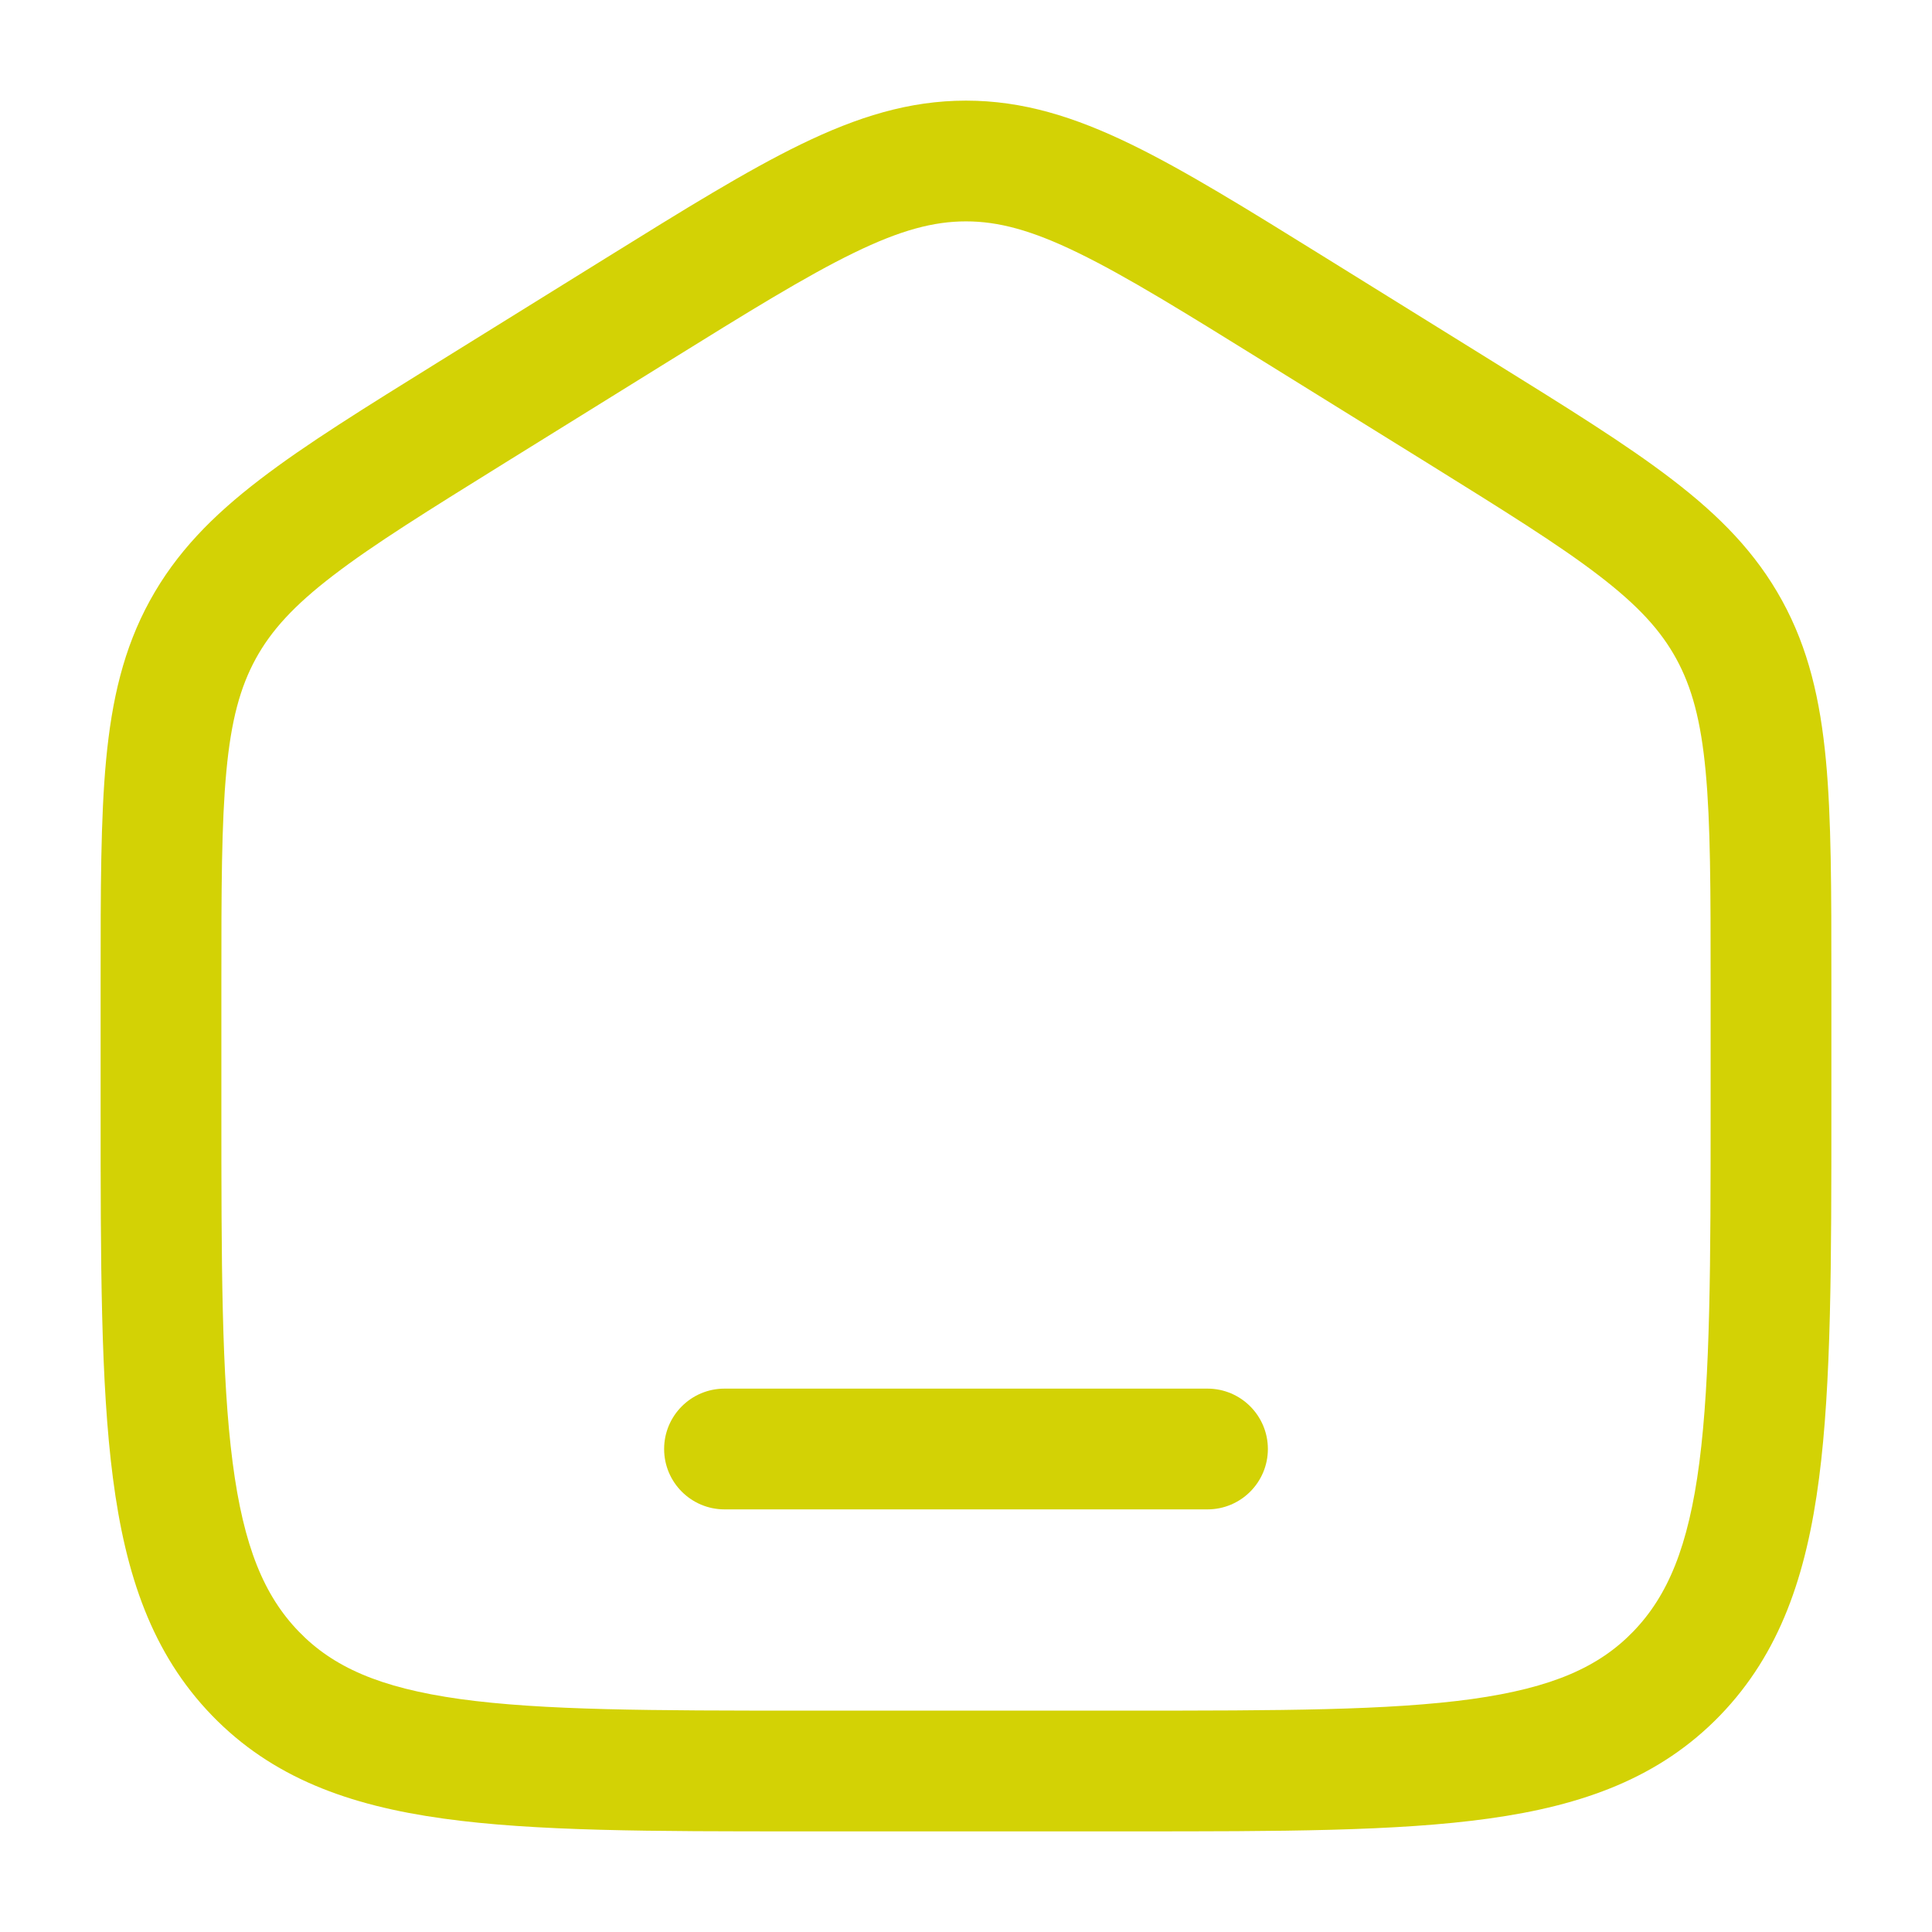
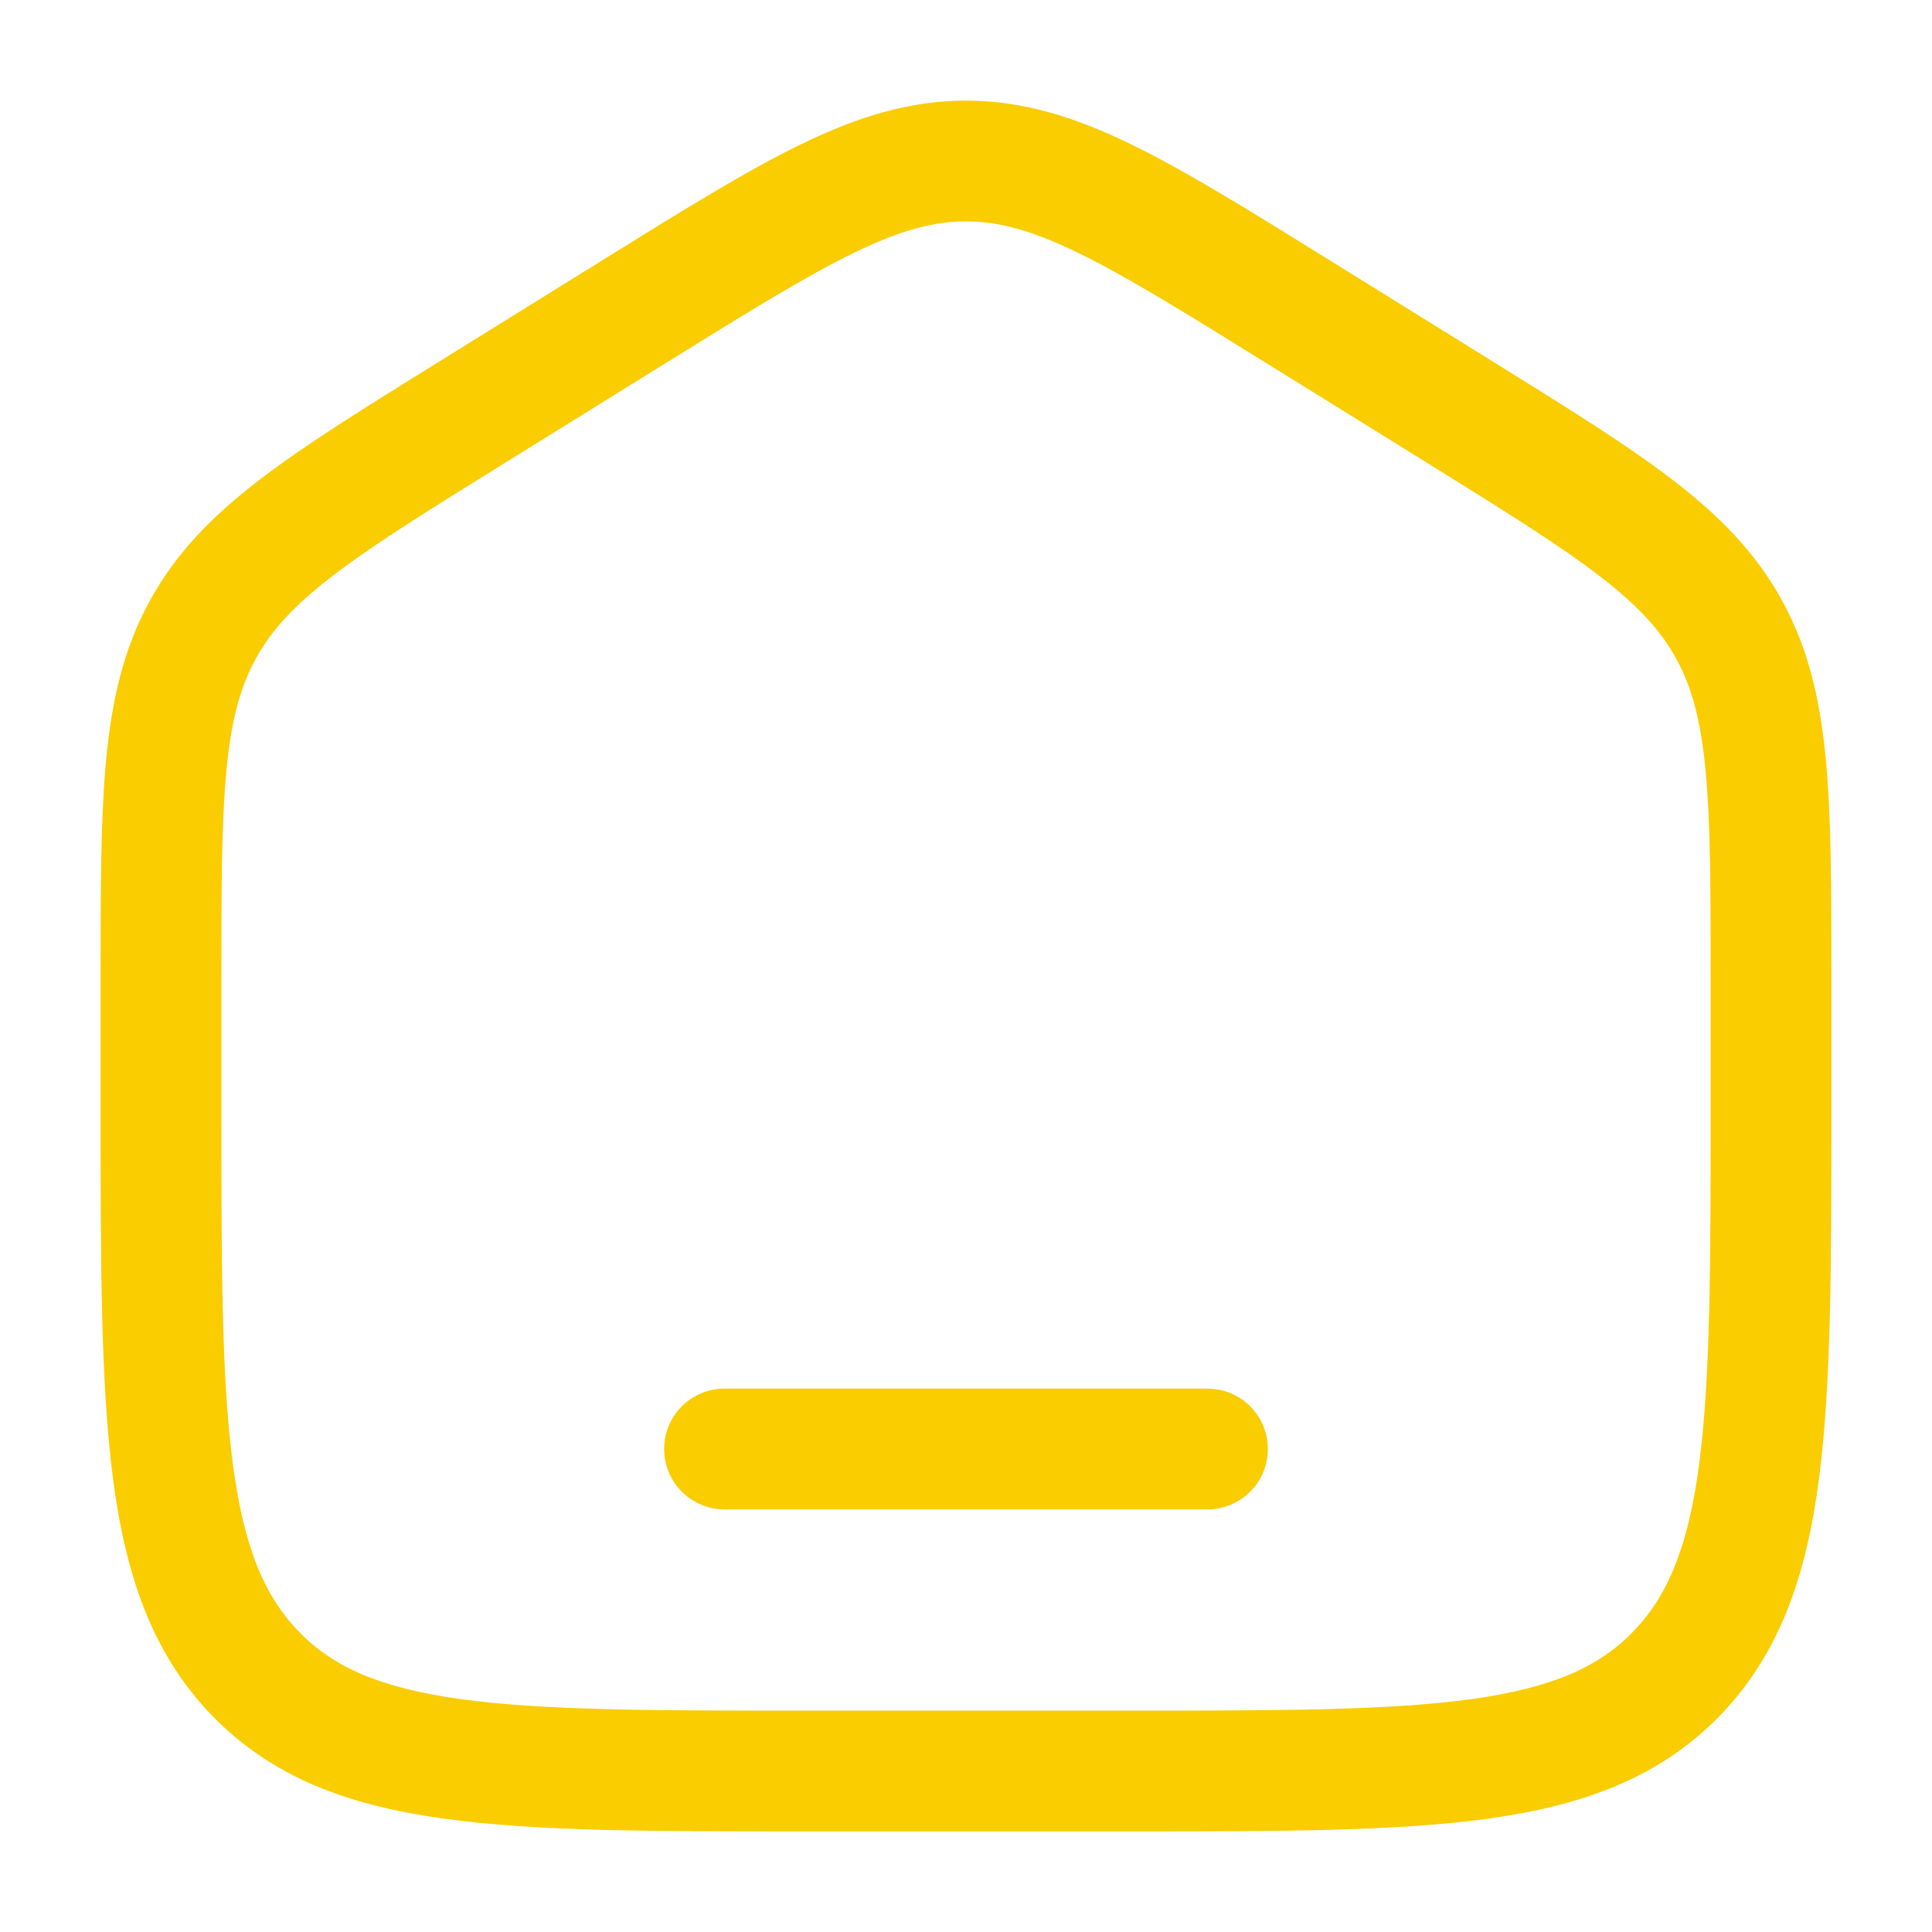
<svg xmlns="http://www.w3.org/2000/svg" width="24" height="24" viewBox="0 0 24 24" fill="none">
-   <path d="M9 17.25C8.586 17.25 8.25 17.586 8.25 18C8.25 18.414 8.586 18.75 9 18.75H15C15.414 18.75 15.75 18.414 15.75 18C15.75 17.586 15.414 17.25 15 17.25H9Z" fill="#D3D205" />
-   <path fill-rule="evenodd" clip-rule="evenodd" d="M12 1.25C11.292 1.25 10.649 1.453 9.951 1.792C9.276 2.12 8.496 2.604 7.523 3.208L5.456 4.491C4.535 5.063 3.797 5.52 3.229 5.956C2.64 6.407 2.188 6.866 1.861 7.463C1.535 8.058 1.389 8.692 1.318 9.441C1.25 10.166 1.25 11.054 1.25 12.167V13.78C1.25 15.684 1.25 17.187 1.403 18.362C1.559 19.567 1.889 20.54 2.632 21.309C3.38 22.082 4.33 22.428 5.508 22.591C6.648 22.75 8.106 22.75 9.942 22.75H14.058C15.894 22.75 17.352 22.75 18.492 22.591C19.669 22.428 20.62 22.082 21.368 21.309C22.111 20.54 22.441 19.567 22.597 18.362C22.75 17.187 22.75 15.684 22.75 13.78V12.167C22.75 11.054 22.75 10.166 22.682 9.441C22.611 8.692 22.465 8.058 22.139 7.463C21.812 6.866 21.36 6.407 20.771 5.956C20.203 5.52 19.465 5.063 18.544 4.491L16.477 3.208C15.504 2.604 14.724 2.12 14.049 1.792C13.351 1.453 12.708 1.25 12 1.25ZM8.28 4.504C9.295 3.874 10.009 3.432 10.607 3.141C11.188 2.858 11.6 2.75 12 2.75C12.4 2.75 12.812 2.858 13.393 3.141C13.991 3.432 14.705 3.874 15.72 4.504L17.721 5.745C18.681 6.342 19.356 6.761 19.859 7.147C20.349 7.522 20.63 7.831 20.823 8.183C21.016 8.536 21.129 8.949 21.188 9.581C21.249 10.229 21.25 11.046 21.25 12.204V13.725C21.25 15.696 21.248 17.101 21.11 18.168C20.974 19.216 20.717 19.824 20.289 20.267C19.865 20.706 19.287 20.966 18.286 21.106C17.26 21.248 15.908 21.25 14 21.25H10C8.092 21.25 6.74 21.248 5.714 21.106C4.713 20.966 4.135 20.706 3.711 20.267C3.283 19.824 3.026 19.216 2.89 18.168C2.751 17.101 2.75 15.696 2.75 13.725V12.204C2.75 11.046 2.751 10.229 2.812 9.581C2.871 8.949 2.984 8.536 3.177 8.183C3.37 7.831 3.651 7.522 4.141 7.147C4.644 6.761 5.319 6.342 6.28 5.745L8.28 4.504Z" fill="#D3D205" />
+   <path d="M9 17.25C8.586 17.25 8.25 17.586 8.25 18C8.25 18.414 8.586 18.75 9 18.75H15C15.414 18.75 15.75 18.414 15.75 18C15.75 17.586 15.414 17.25 15 17.25H9Z" fill="#FACD00" />
+   <path fill-rule="evenodd" clip-rule="evenodd" d="M12 1.25C11.292 1.25 10.649 1.453 9.951 1.792C9.276 2.12 8.496 2.604 7.523 3.208L5.456 4.491C4.535 5.063 3.797 5.52 3.229 5.956C2.64 6.407 2.188 6.866 1.861 7.463C1.535 8.058 1.389 8.692 1.318 9.441C1.25 10.166 1.25 11.054 1.25 12.167V13.78C1.25 15.684 1.25 17.187 1.403 18.362C1.559 19.567 1.889 20.54 2.632 21.309C3.38 22.082 4.33 22.428 5.508 22.591C6.648 22.75 8.106 22.75 9.942 22.75H14.058C15.894 22.75 17.352 22.75 18.492 22.591C19.669 22.428 20.62 22.082 21.368 21.309C22.111 20.54 22.441 19.567 22.597 18.362C22.75 17.187 22.75 15.684 22.75 13.78V12.167C22.75 11.054 22.75 10.166 22.682 9.441C22.611 8.692 22.465 8.058 22.139 7.463C21.812 6.866 21.36 6.407 20.771 5.956C20.203 5.52 19.465 5.063 18.544 4.491L16.477 3.208C15.504 2.604 14.724 2.12 14.049 1.792C13.351 1.453 12.708 1.25 12 1.25ZM8.28 4.504C9.295 3.874 10.009 3.432 10.607 3.141C11.188 2.858 11.6 2.75 12 2.75C12.4 2.75 12.812 2.858 13.393 3.141C13.991 3.432 14.705 3.874 15.72 4.504L17.721 5.745C18.681 6.342 19.356 6.761 19.859 7.147C20.349 7.522 20.63 7.831 20.823 8.183C21.016 8.536 21.129 8.949 21.188 9.581C21.249 10.229 21.25 11.046 21.25 12.204V13.725C21.25 15.696 21.248 17.101 21.11 18.168C20.974 19.216 20.717 19.824 20.289 20.267C19.865 20.706 19.287 20.966 18.286 21.106C17.26 21.248 15.908 21.25 14 21.25H10C8.092 21.25 6.74 21.248 5.714 21.106C4.713 20.966 4.135 20.706 3.711 20.267C3.283 19.824 3.026 19.216 2.89 18.168C2.751 17.101 2.75 15.696 2.75 13.725V12.204C2.75 11.046 2.751 10.229 2.812 9.581C2.871 8.949 2.984 8.536 3.177 8.183C3.37 7.831 3.651 7.522 4.141 7.147C4.644 6.761 5.319 6.342 6.28 5.745L8.28 4.504Z" fill="#FACD00" />
</svg>
